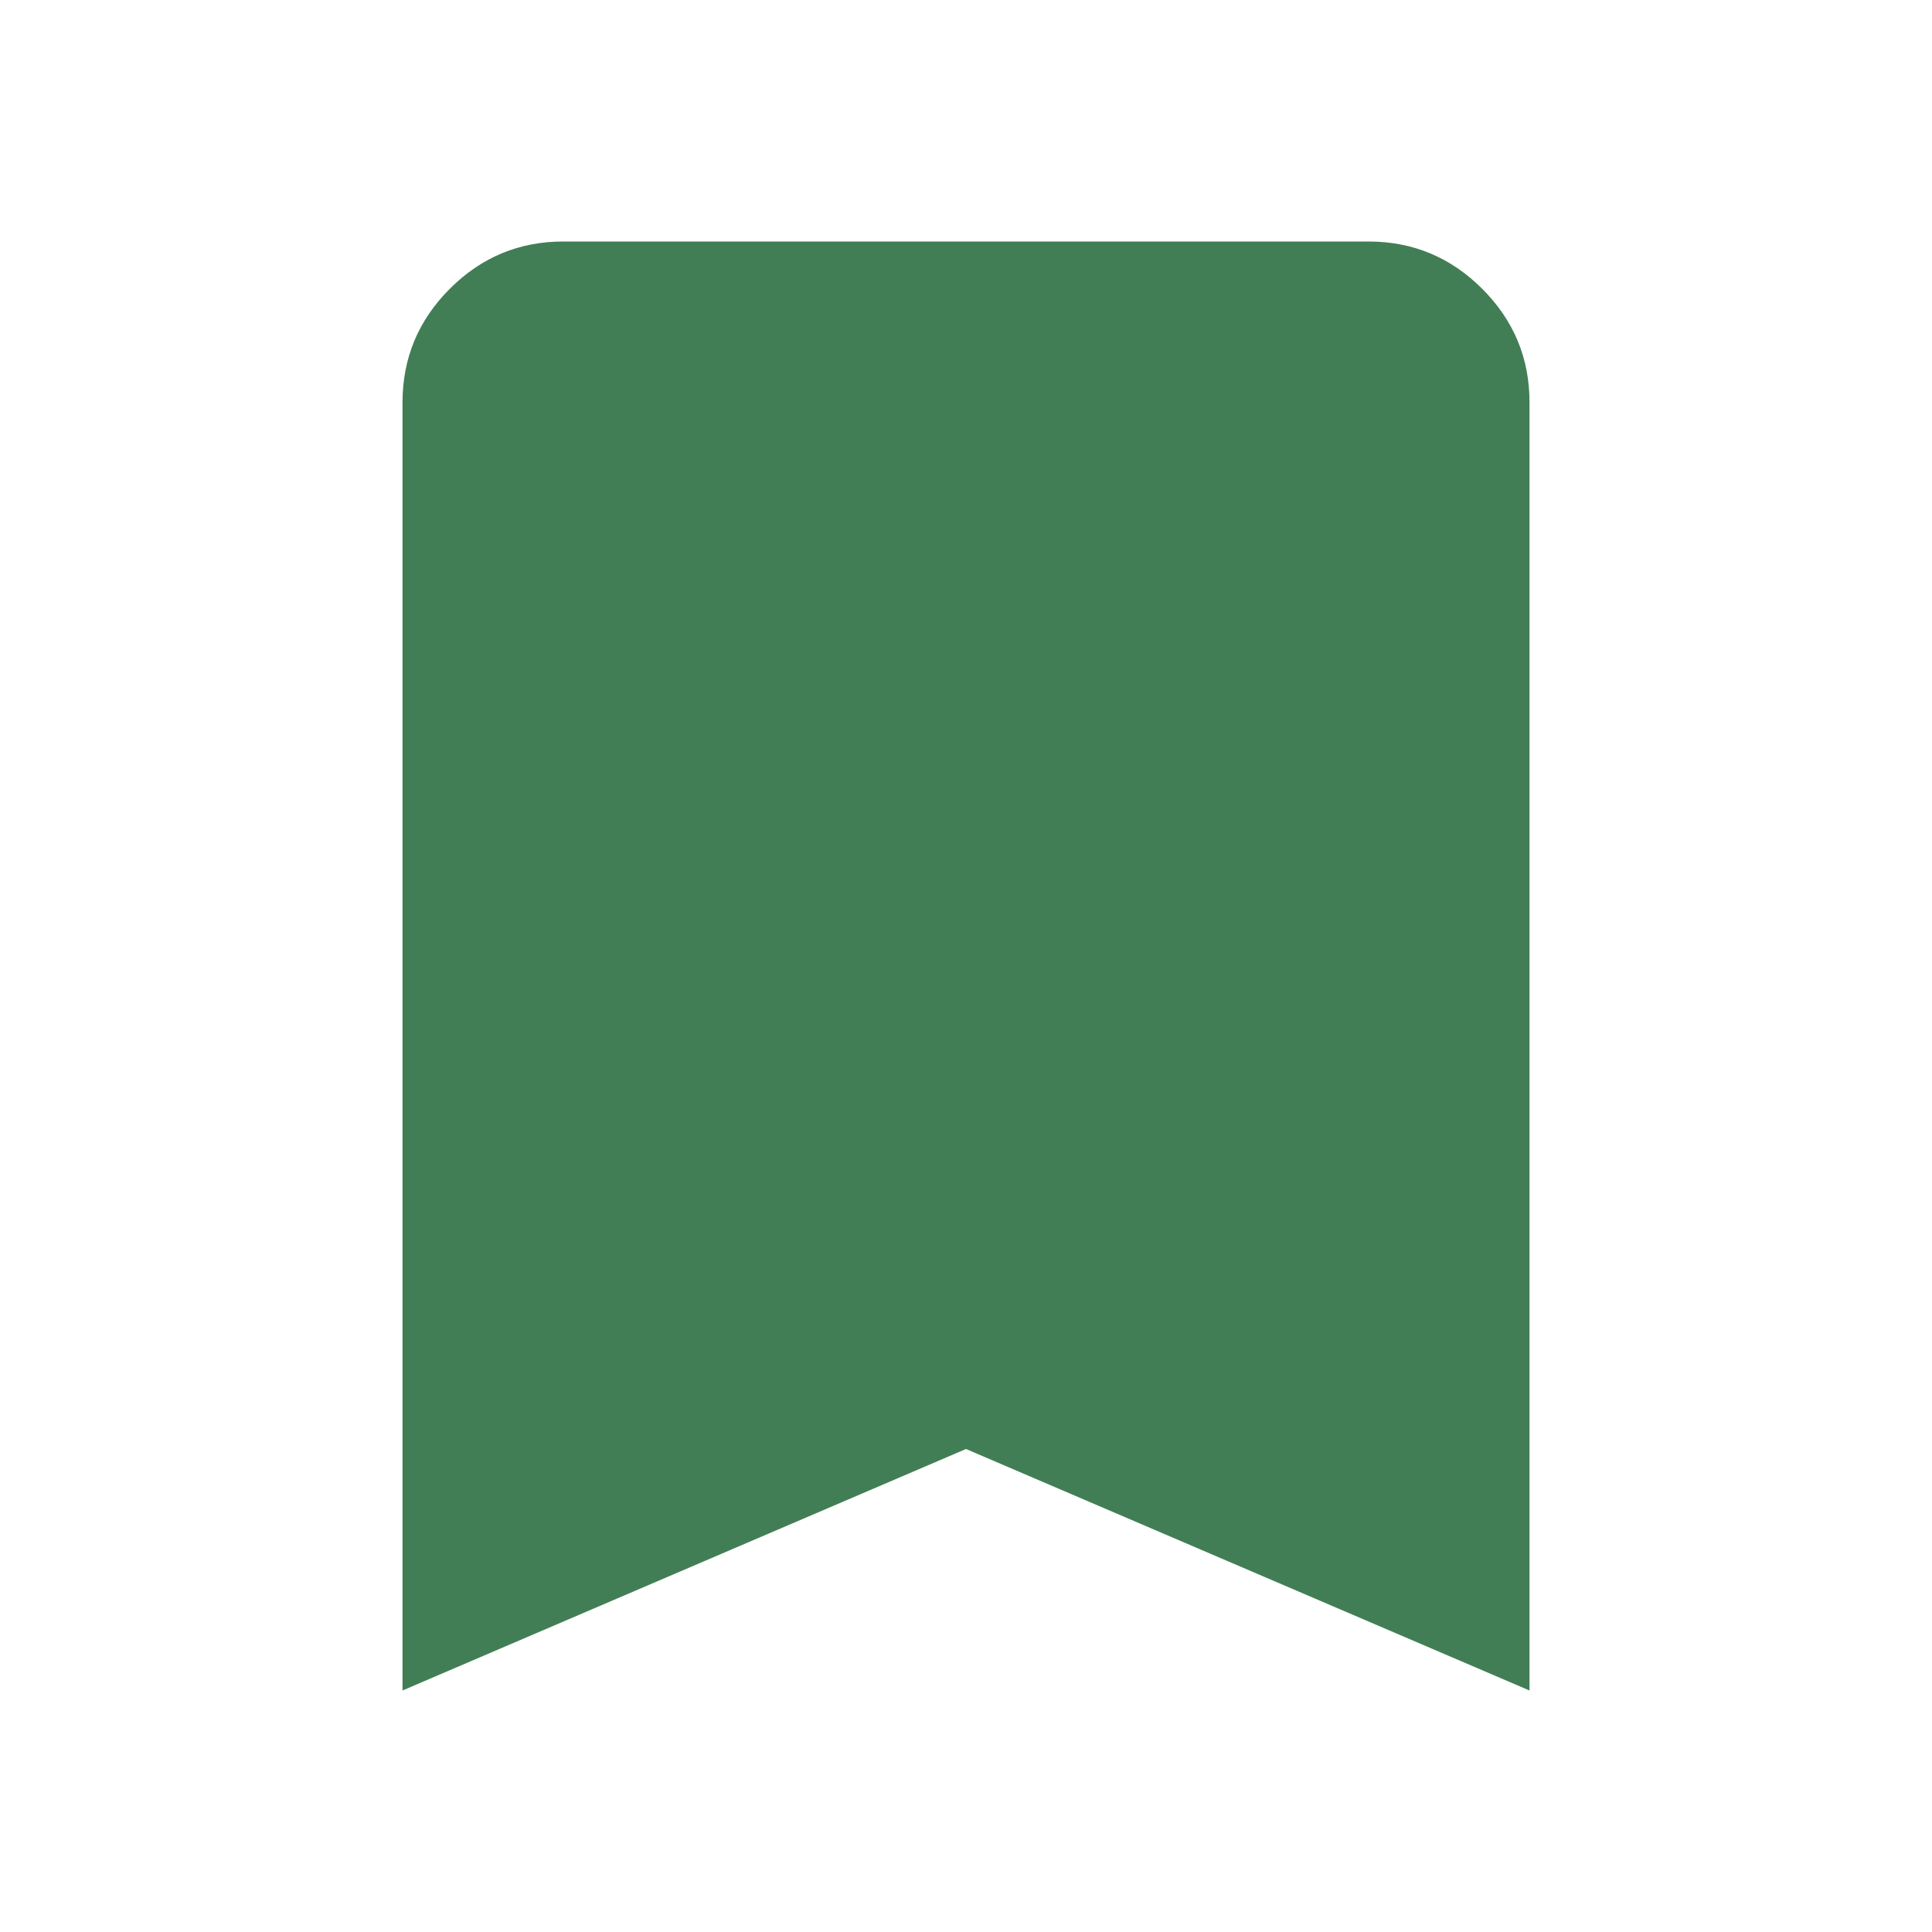
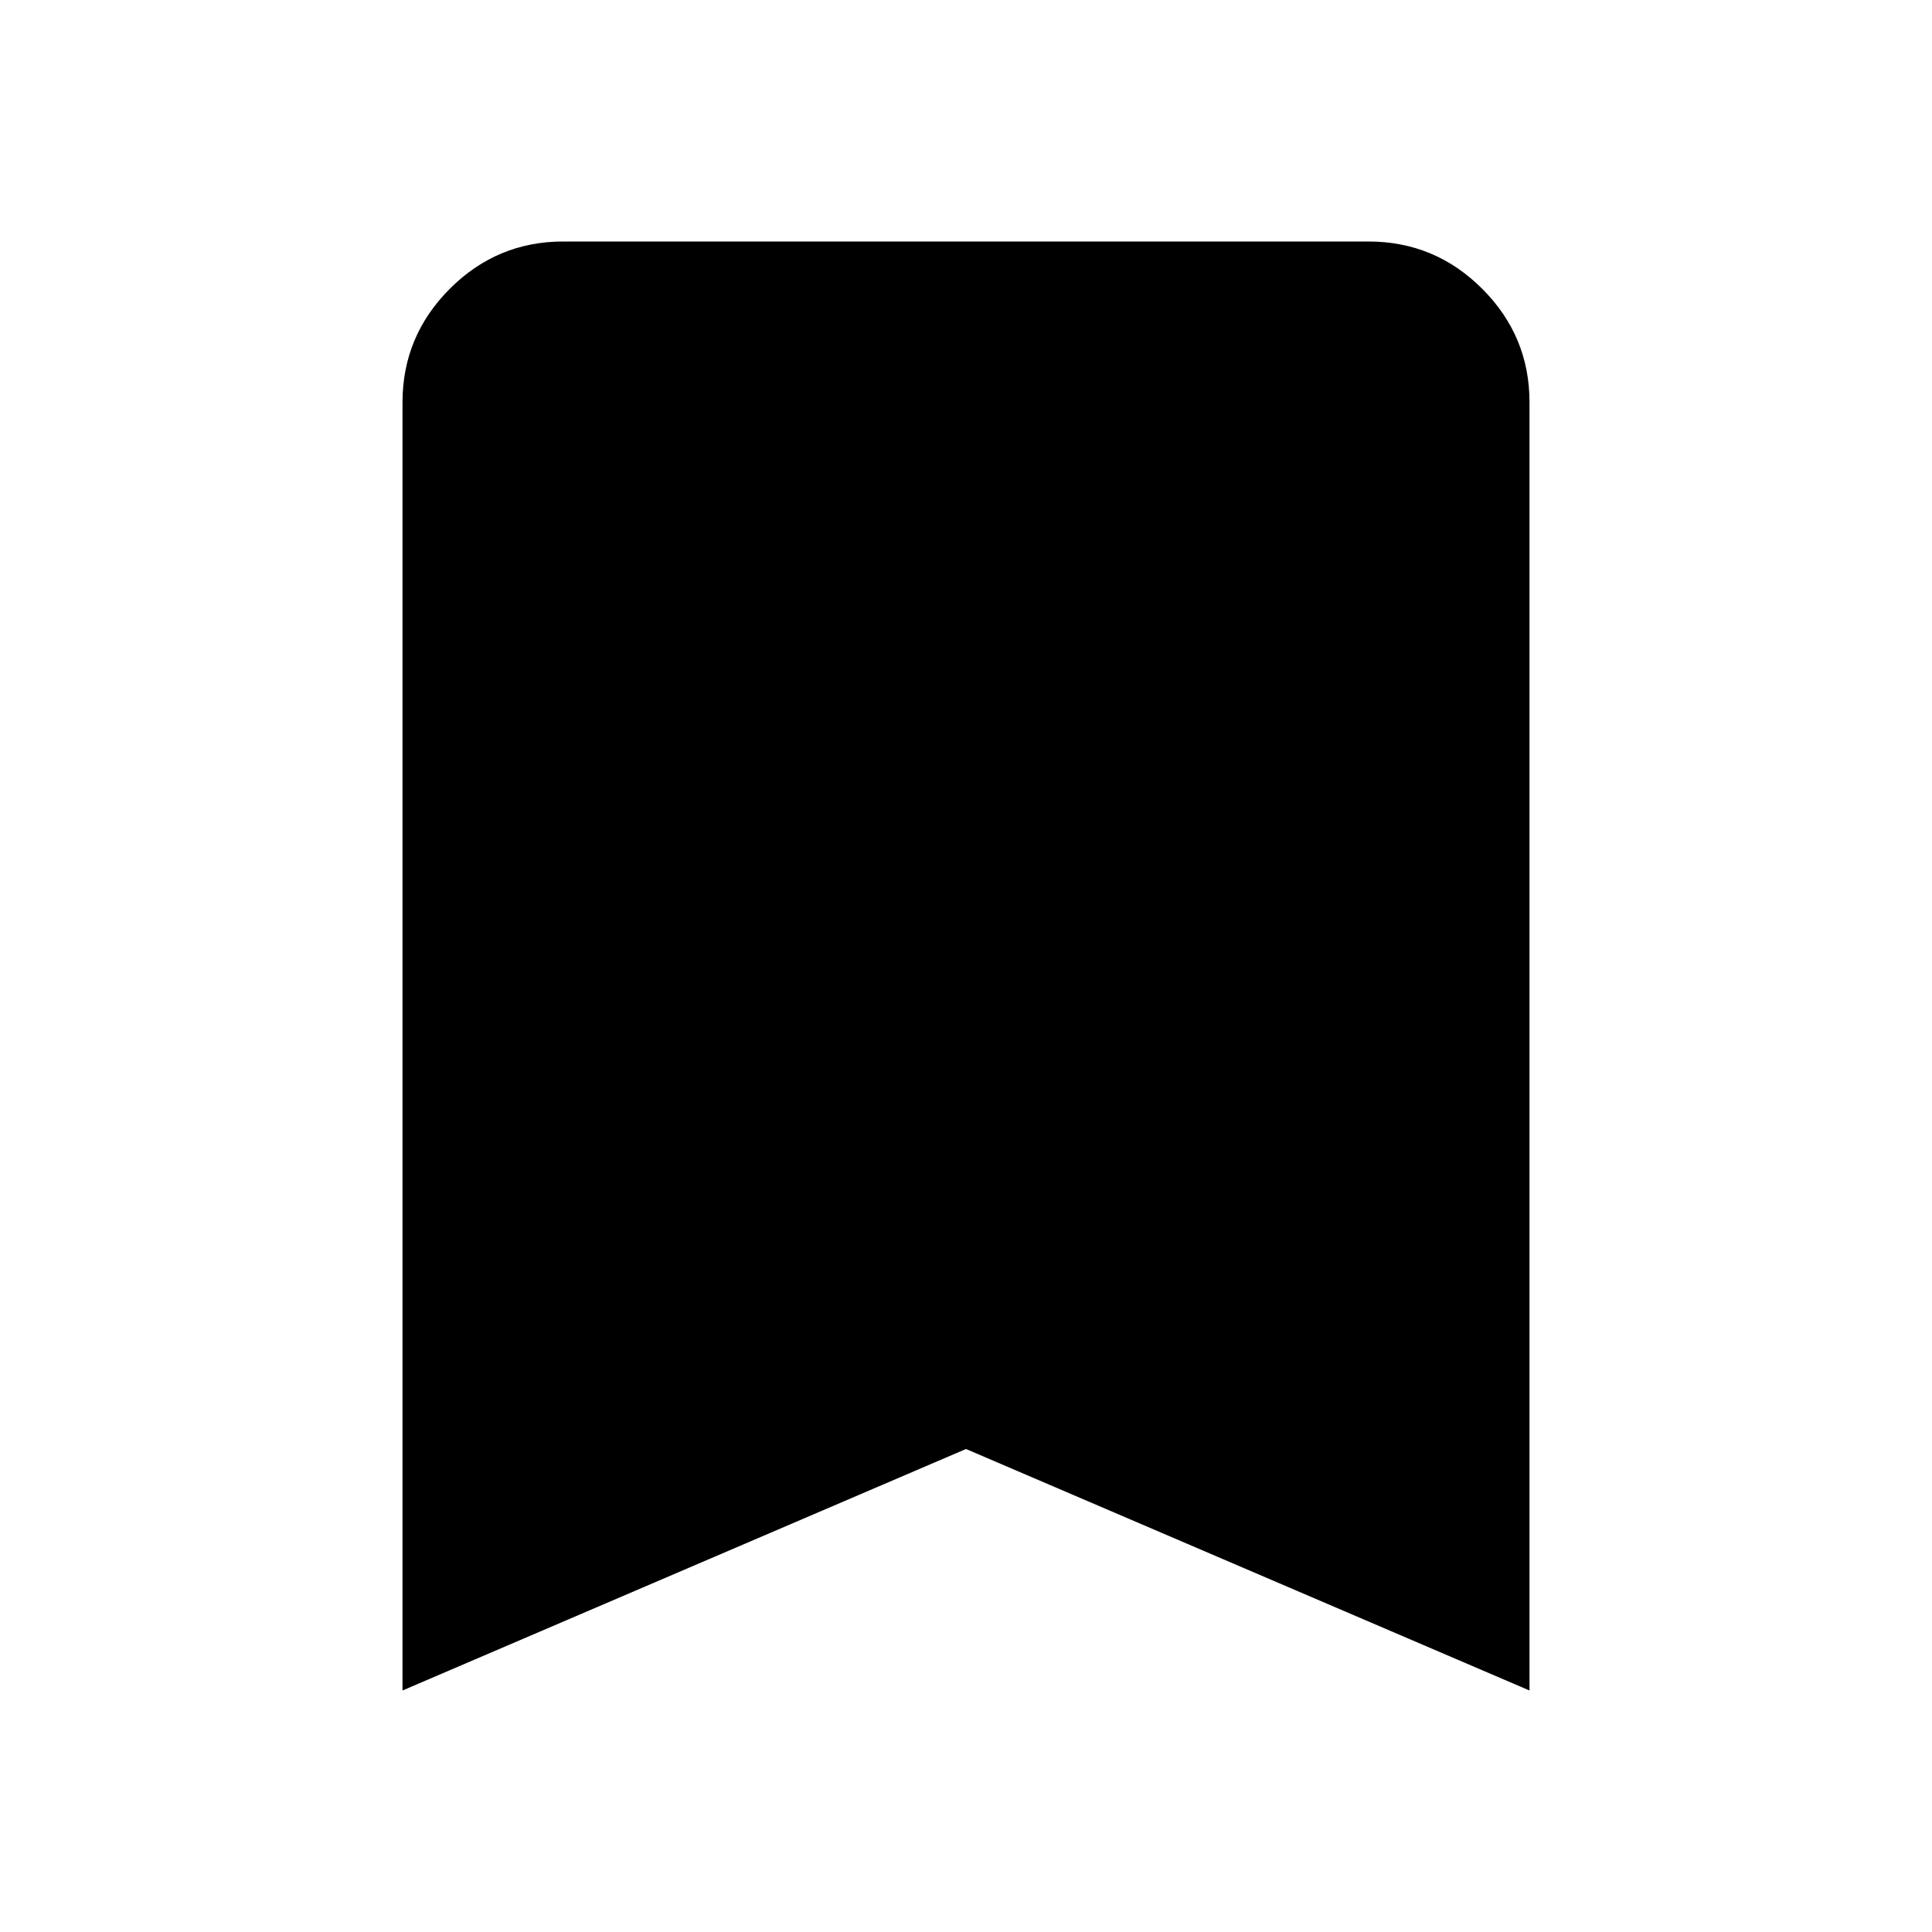
<svg xmlns="http://www.w3.org/2000/svg" width="24" height="24" viewBox="0 0 24 24" fill="none">
-   <path d="M5 21V5C5 4.45 5.196 3.979 5.588 3.587C5.98 3.195 6.451 2.999 7 3H17C17.55 3 18.021 3.196 18.413 3.588C18.805 3.98 19.001 4.451 19 5V21L12 18L5 21Z" fill="#427E55" />
+   <path d="M5 21V5C5 4.45 5.196 3.979 5.588 3.587C5.98 3.195 6.451 2.999 7 3H17C17.55 3 18.021 3.196 18.413 3.588C18.805 3.98 19.001 4.451 19 5V21L12 18L5 21Z" fill="black" />
</svg>
